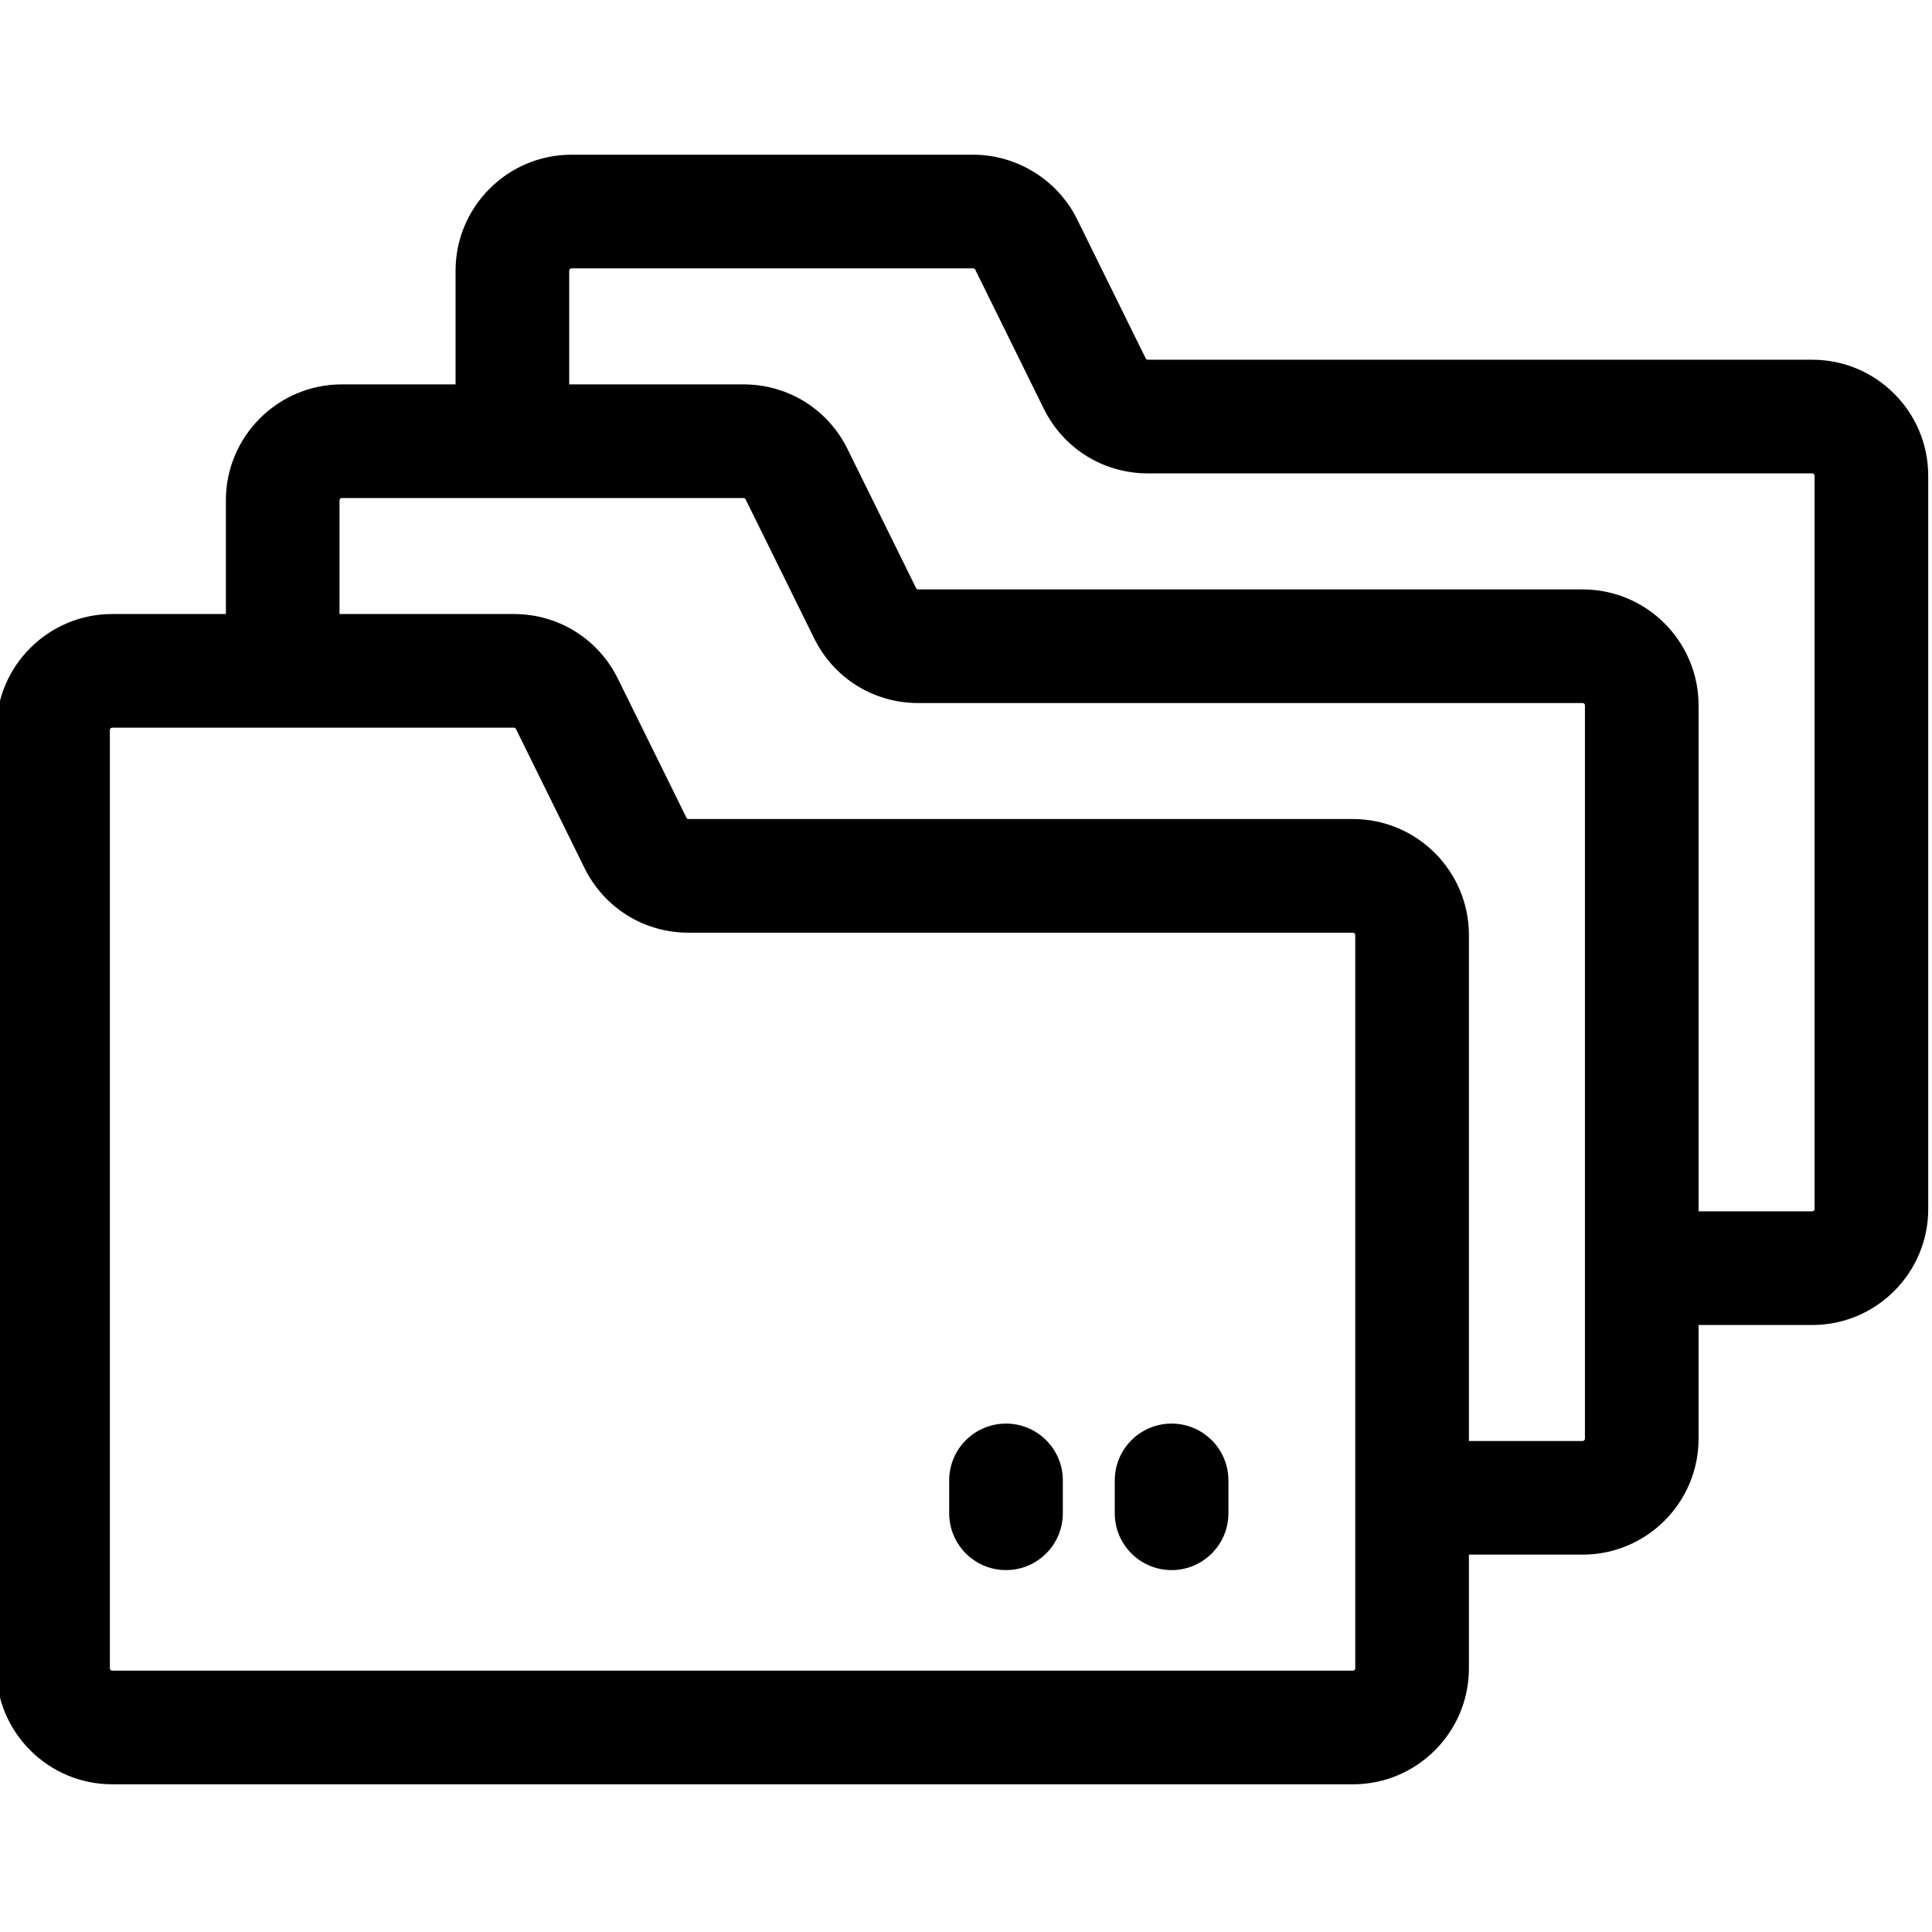
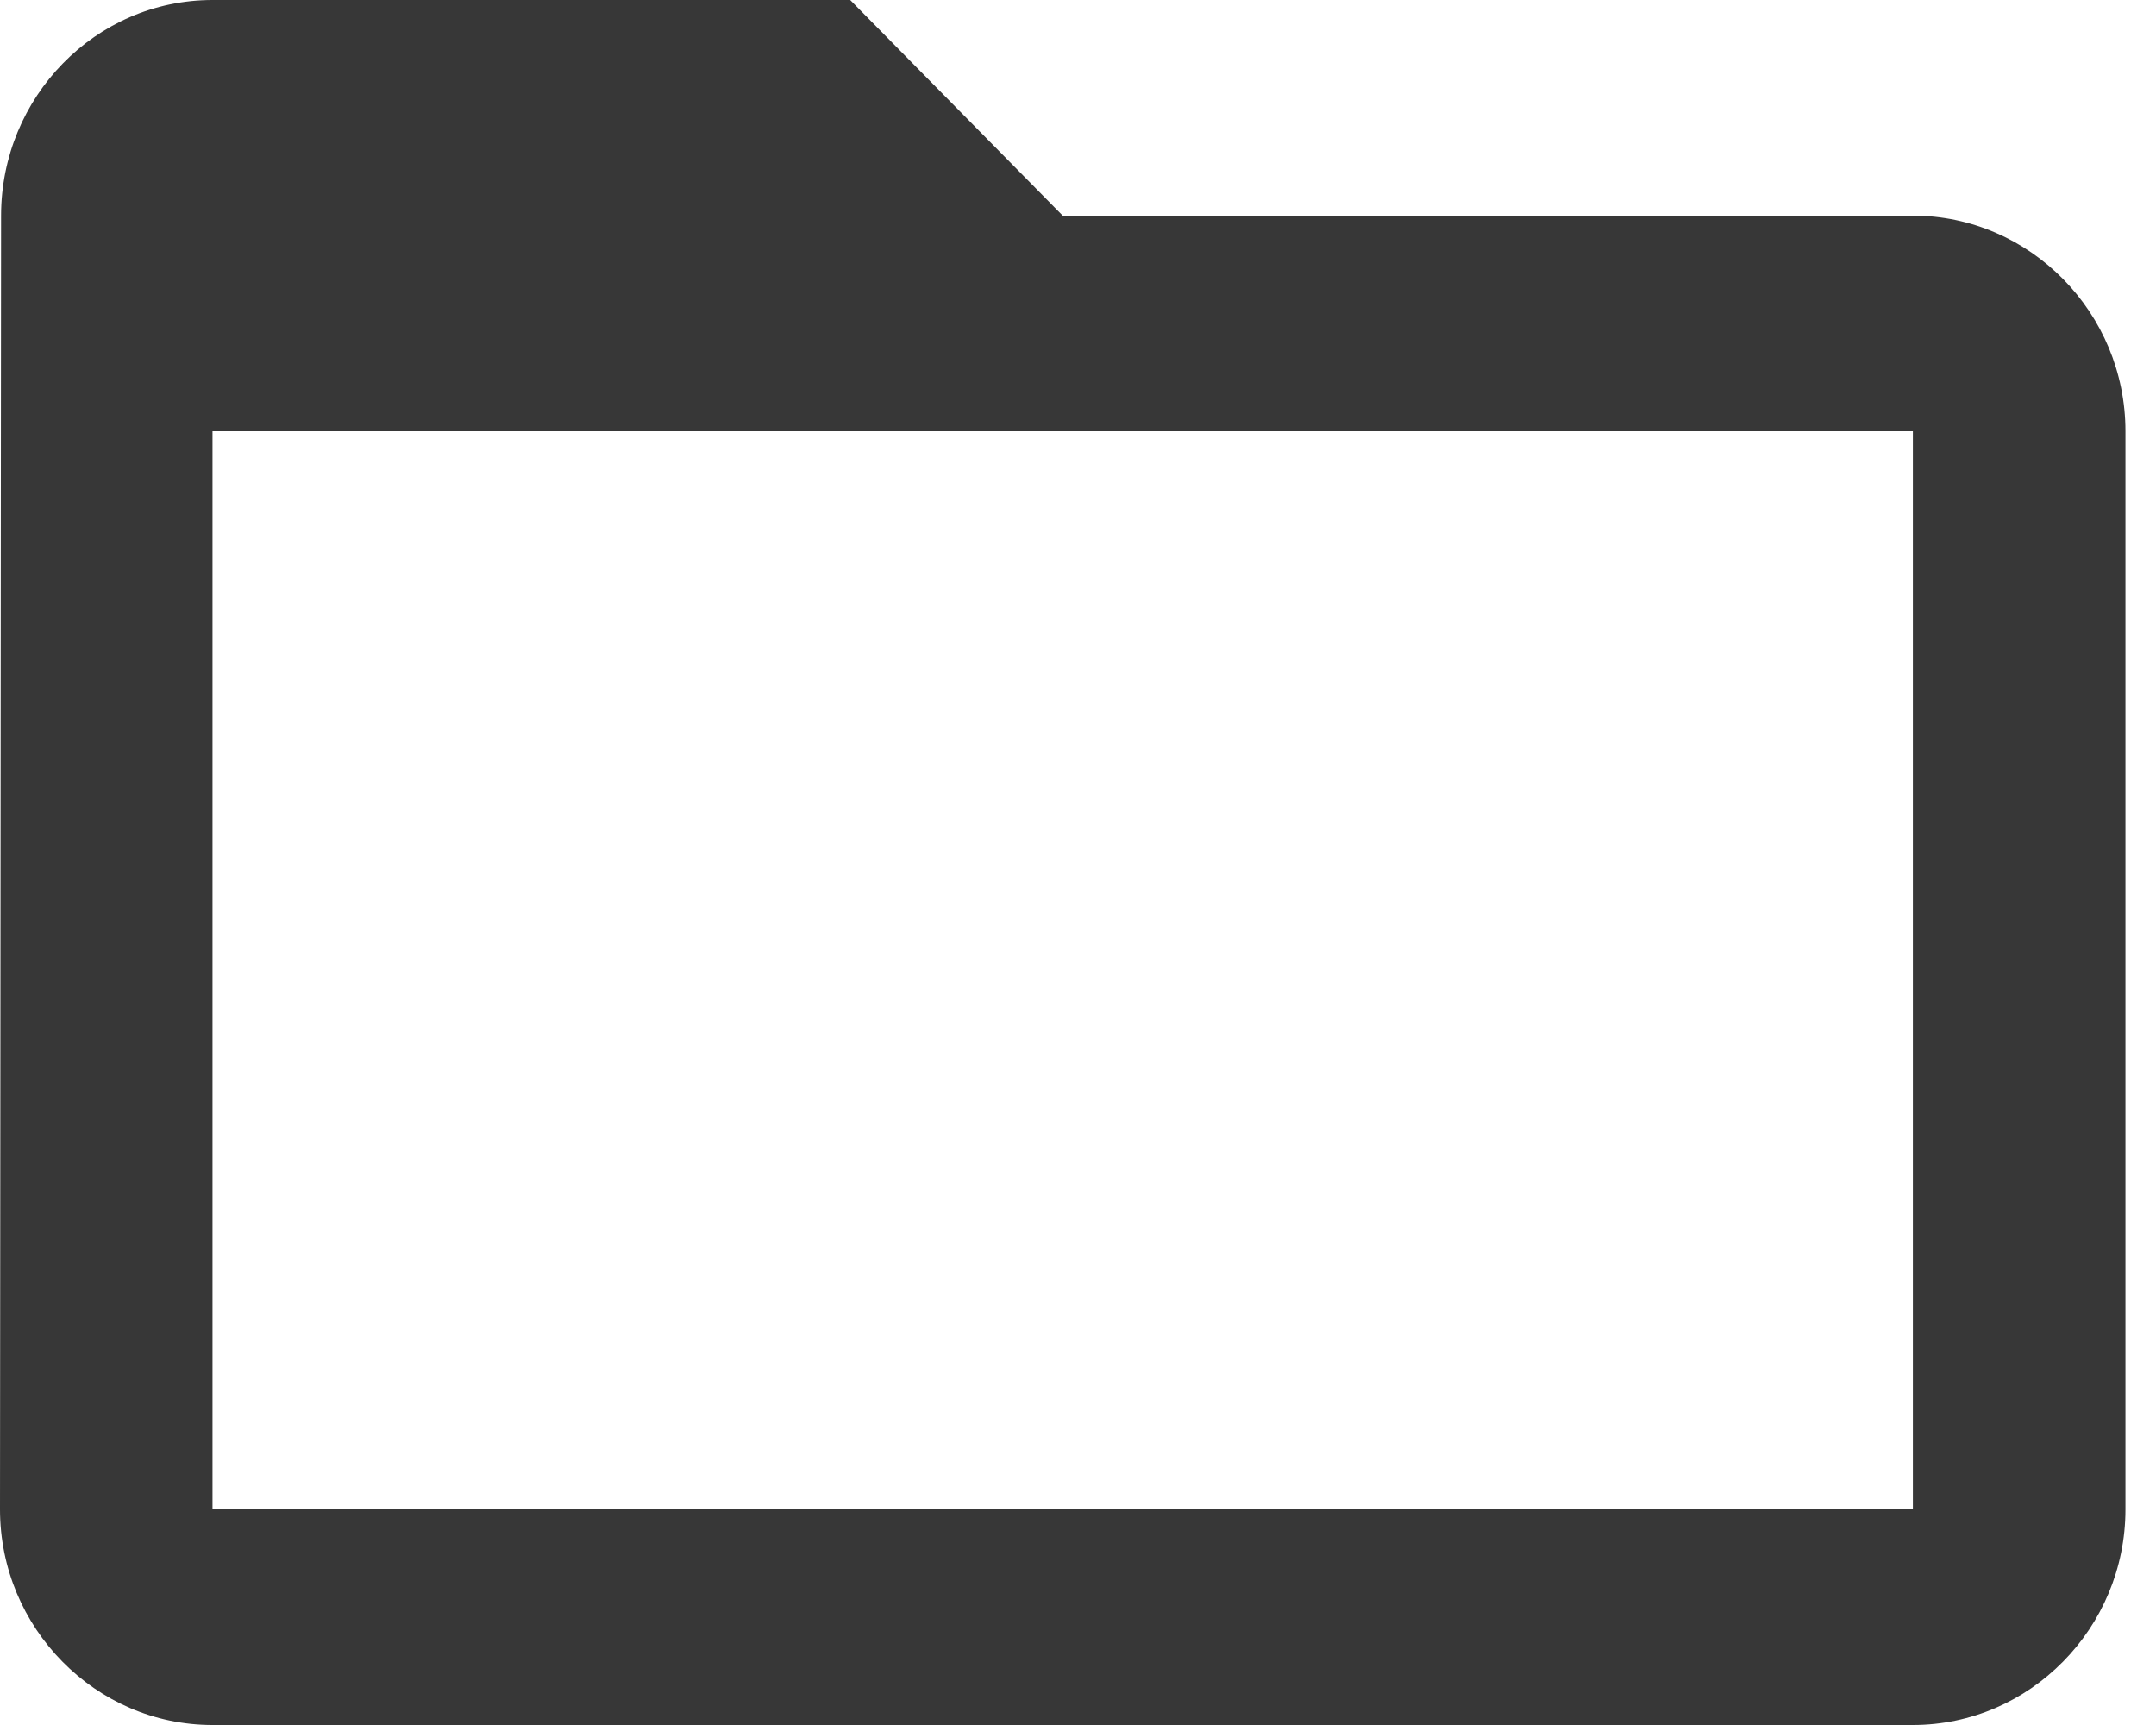
- <svg xmlns="http://www.w3.org/2000/svg" height="511pt" viewBox="1 -40 511.999 511" width="511pt">
-   <path d="m481.27 54.832h-176.078c-.242 0-.457-.129-.559-.336l-18.16-36.836c-5.125-10.426-15.945-17.16-27.57-17.16h-106.445c-16.945 0-30.73 13.789-30.73 30.738v30.129h-30.141c-16.941 0-30.727 13.785-30.727 30.73v30.129h-30.129c-16.945 0-30.73 13.785-30.73 30.73v248.672c0 16.945 13.785 30.73 30.73 30.73h328.816c16.945 0 30.73-13.785 30.73-30.73v-30.133h30.133c16.945 0 30.73-13.785 30.73-30.727v-30.129h30.129c16.945 0 30.73-13.785 30.73-30.73v-194.34c0-16.949-13.785-30.738-30.73-30.738zm-121.723 347.41h-328.816c-.336 0-.613-.273-.613-.613v-248.672c0-.34.277-.613.613-.613h106.453c.102 0 .199.035.285.082.012.008.027.004.039.012.035.023.055.066.086.094.051.051.109.094.141.156l18.168 36.848c5.215 10.57 15.777 17.141 27.562 17.141h176.082c.082 0 .164.016.238.047.219.094.371.312.371.566 0 106.203.004 193.371.004 194.34 0 .34-.273.613-.613.613zm61.477-61.473c0 .336-.273.609-.609.609h-30.137v-134.09c0-16.949-13.789-30.734-30.734-30.734h-176.078c-.227 0-.445-.137-.547-.344l-18.172-36.848c-5.211-10.559-15.77-17.137-27.559-17.137h-46.211v-30.129c0-.34.273-.613.609-.613h106.457c.234 0 .445.129.551.348l18.172 36.848c5.219 10.57 15.777 17.137 27.559 17.137h176.09c.336 0 .609.273.609.613zm60.859-60.859c0 .34-.273.613-.613.613h-30.129v-134.094c0-16.945-13.781-30.73-30.727-30.73h-176.09c-.23 0-.445-.137-.551-.348l-18.168-36.836c-5.207-10.578-15.77-17.148-27.562-17.148h-46.199v-30.129c0-.344.273-.621.609-.621h106.445c.23 0 .445.129.551.344l18.172 36.859c5.215 10.562 15.777 17.129 27.57 17.129h176.078c.336 0 .609.277.609.625v194.336zm0 0" />
-   <path d="m267.602 336.766c-8.316 0-15.059 6.742-15.059 15.059v8.707c0 8.316 6.742 15.059 15.059 15.059 8.316 0 15.059-6.742 15.059-15.059v-8.707c0-8.316-6.742-15.059-15.059-15.059zm0 0" />
-   <path d="m311.484 336.766c-8.316 0-15.059 6.742-15.059 15.059v8.707c0 8.316 6.742 15.059 15.059 15.059s15.059-6.742 15.059-15.059v-8.707c0-8.316-6.742-15.059-15.059-15.059zm0 0" />
+ <svg xmlns="http://www.w3.org/2000/svg" width="30" height="24" viewBox="0 0 30 24" fill="none">
+   <path d="M26.617 3H14.787L11.83 0H2.957C1.331 0 0.015 1.35 0.015 3L0 21C0 22.65 1.331 24 2.957 24H26.617C28.244 24 29.575 22.65 29.575 21V6C29.575 4.35 28.244 3 26.617 3ZM26.617 21H2.957V6H26.617V21Z" fill="#373737" />
</svg>
